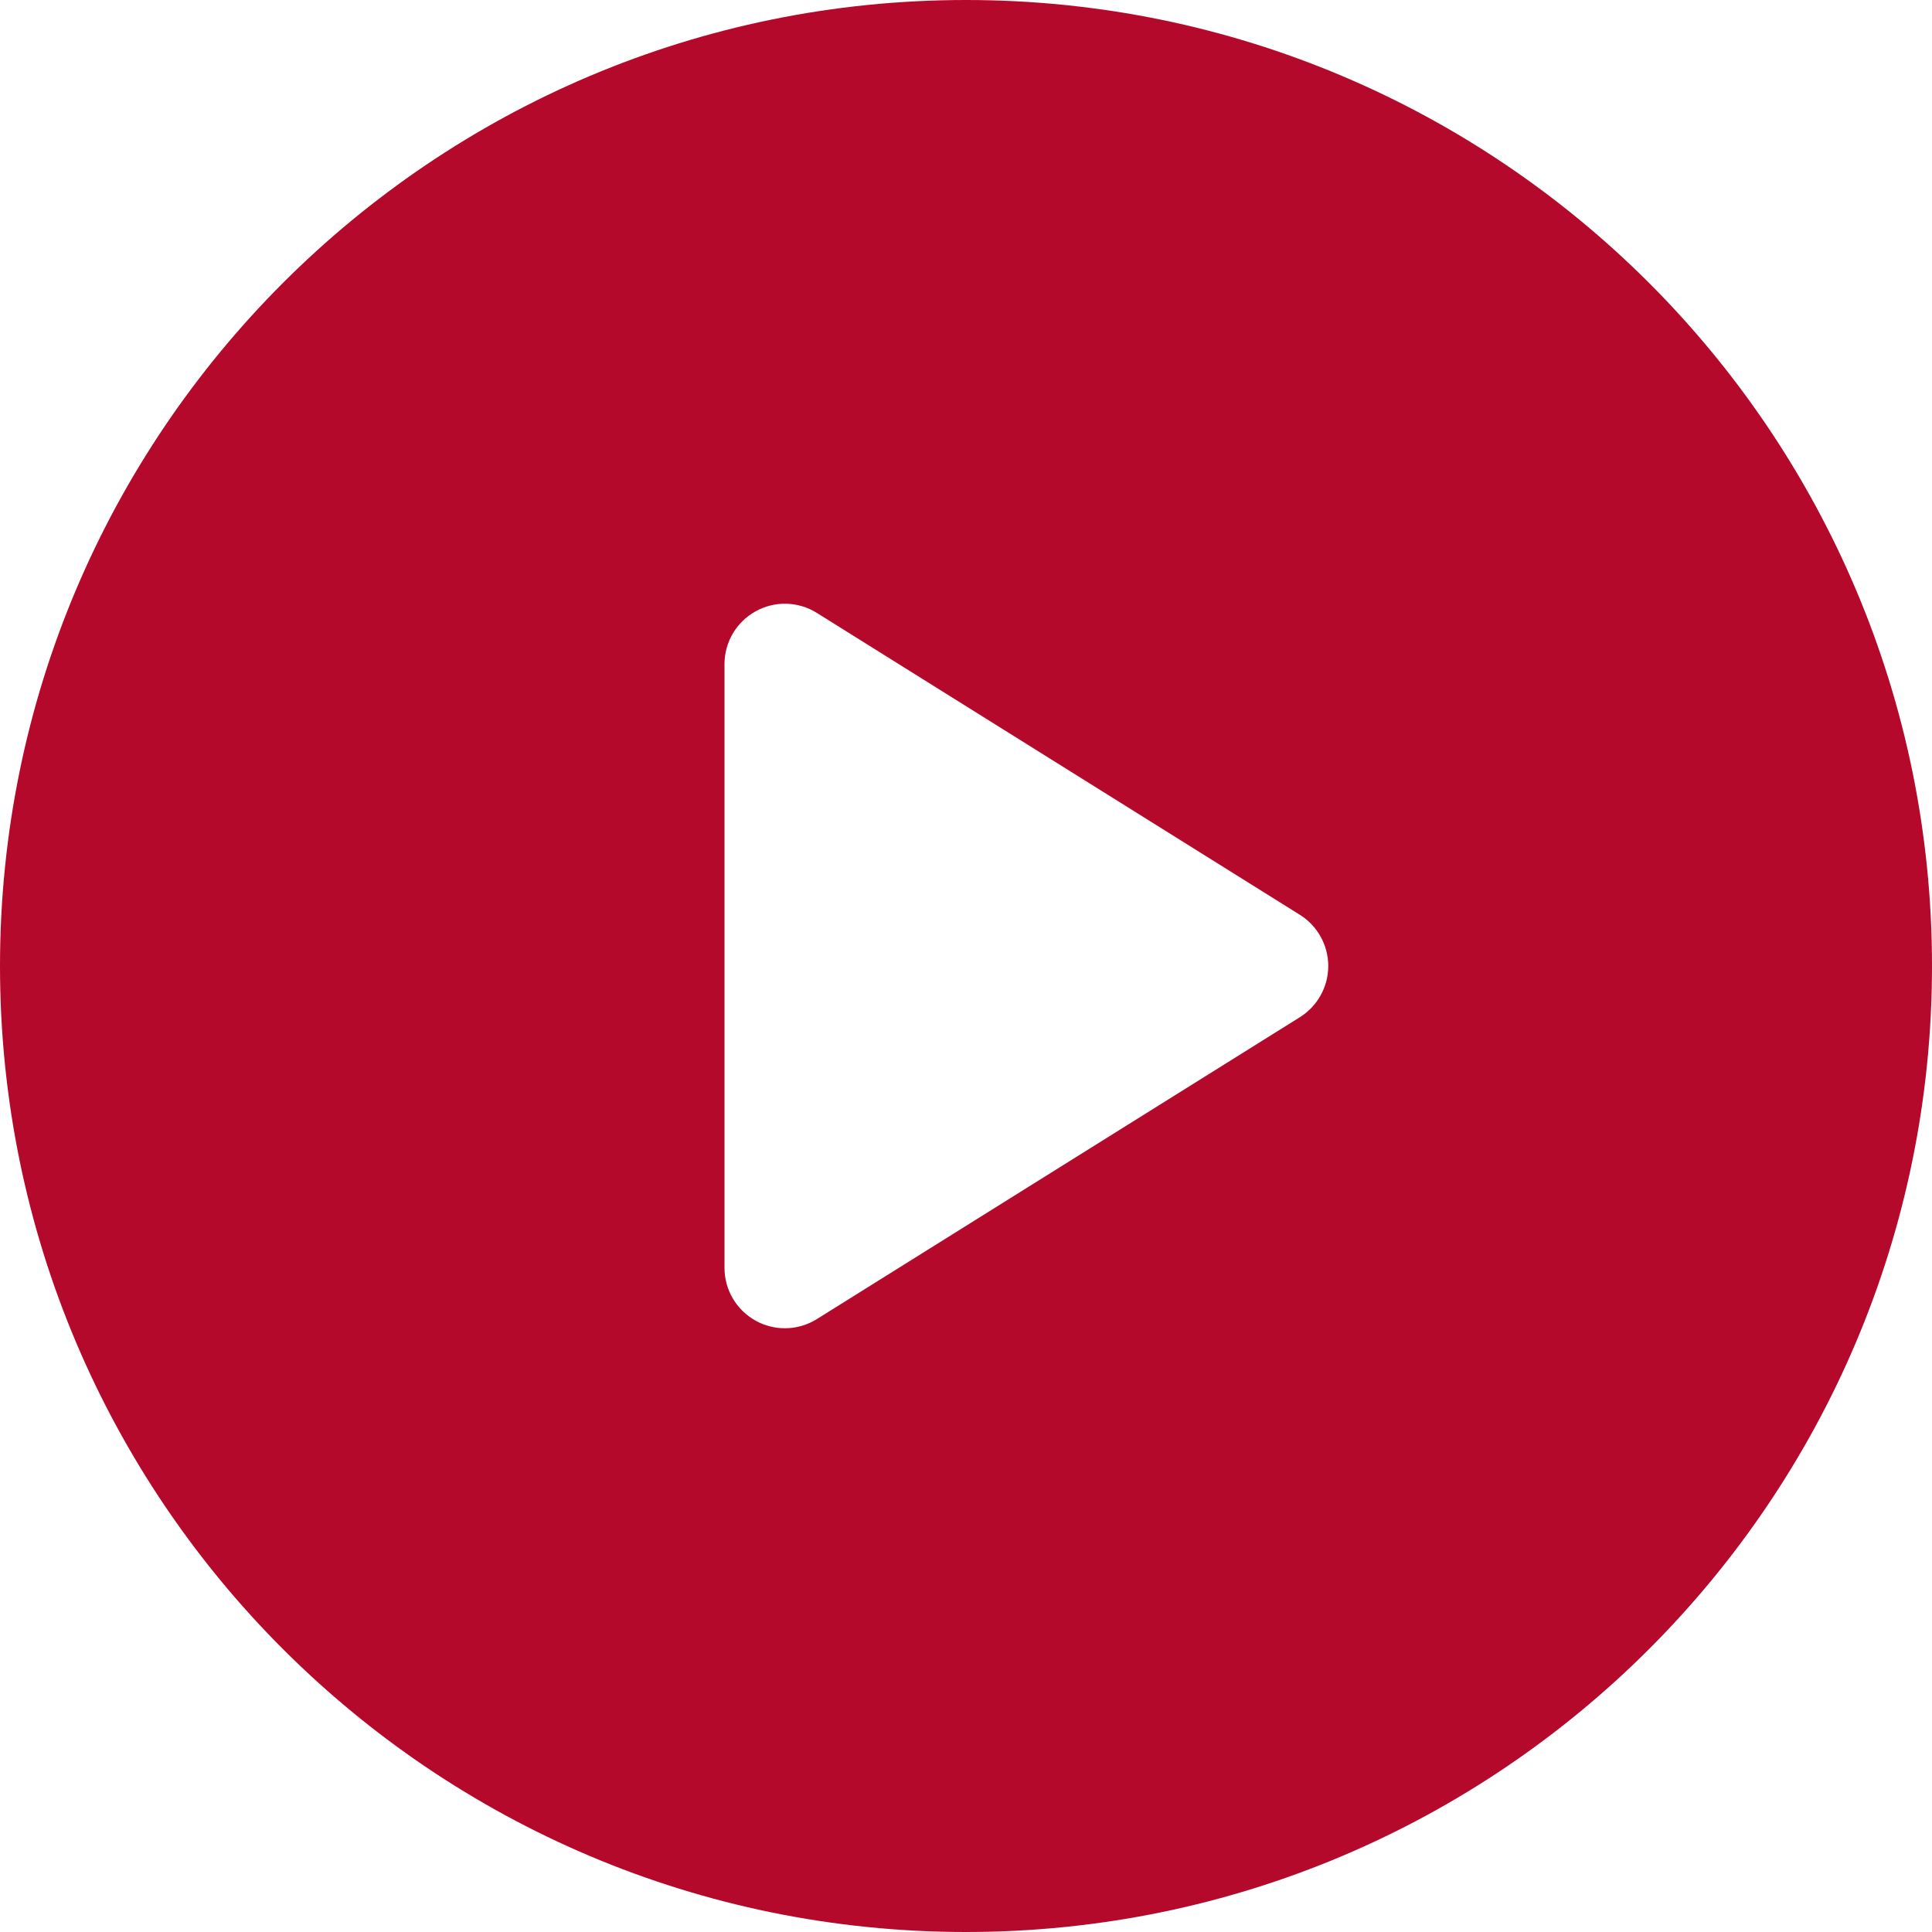
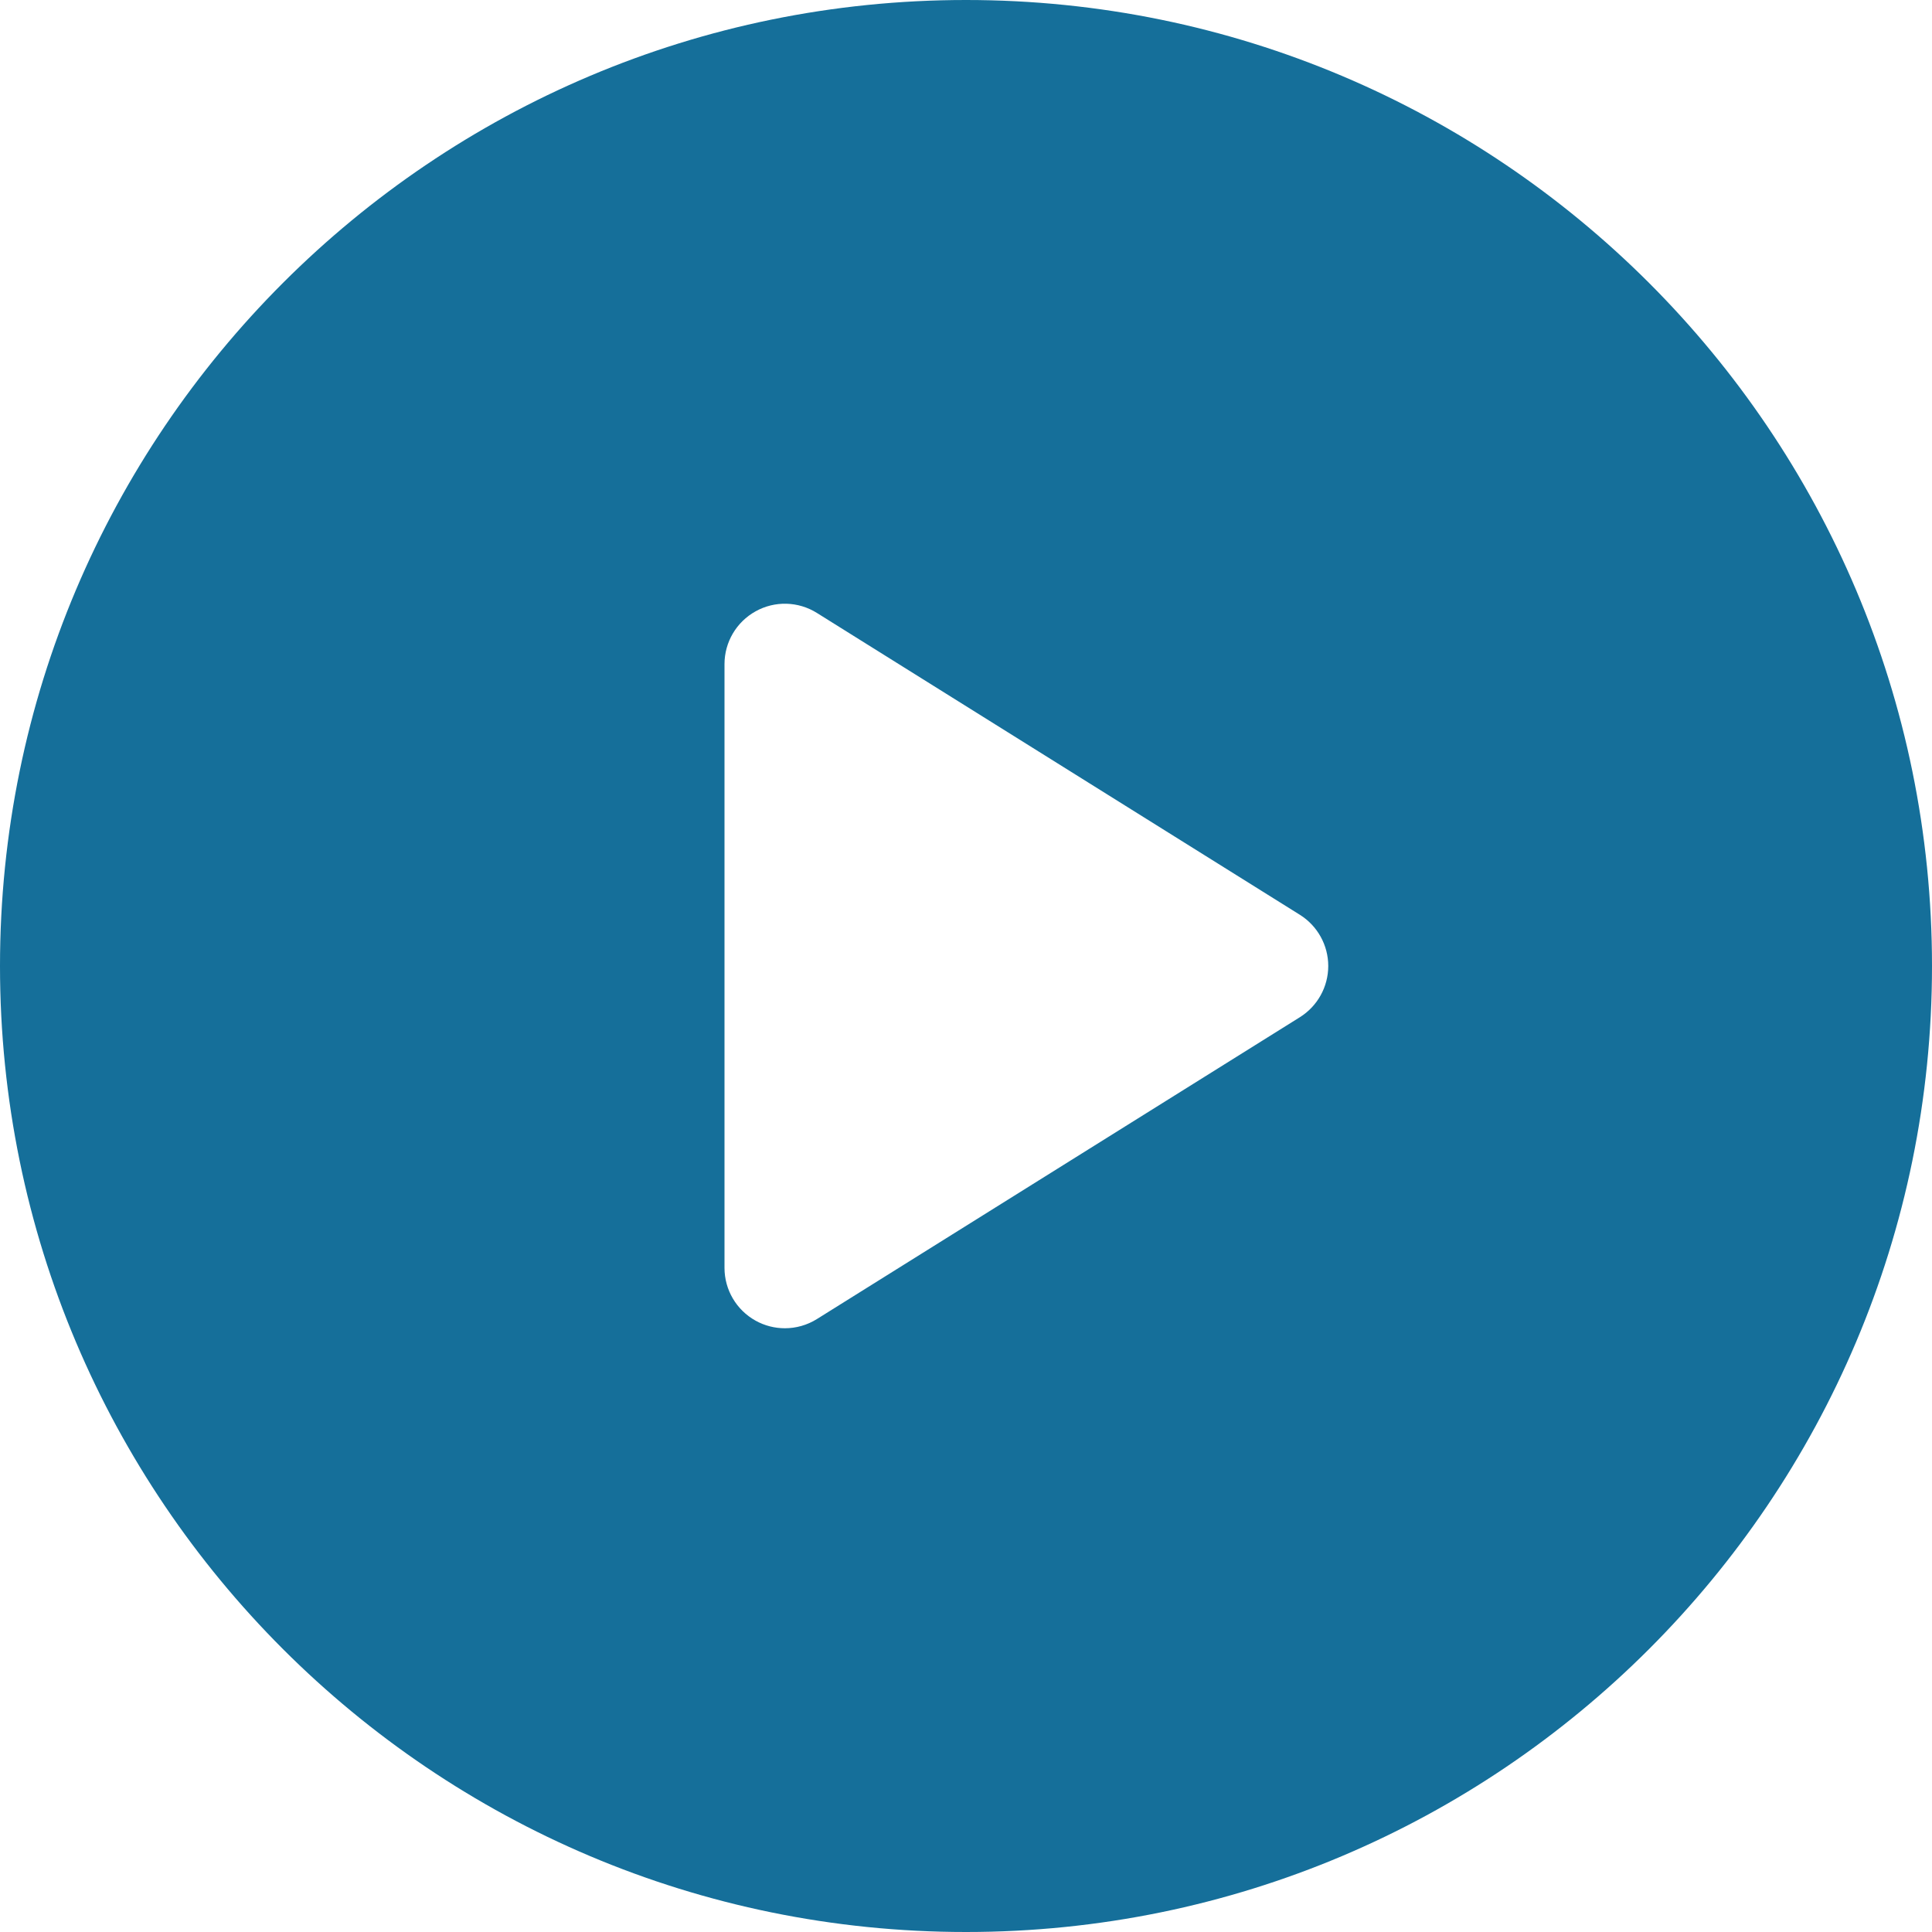
<svg xmlns="http://www.w3.org/2000/svg" version="1.1" id="Capa_1" x="0px" y="0px" viewBox="0 0 512 512" style="enable-background:new 0 0 512 512;" xml:space="preserve" width="512px" height="512px">
  <g>
-     <path d="M256,0C114.617,0,0,114.615,0,256s114.617,256,256,256s256-114.615,256-256S397.383,0,256,0z M344.48,269.57l-128,80  c-2.59,1.617-5.535,2.43-8.48,2.43c-2.668,0-5.34-0.664-7.758-2.008C195.156,347.172,192,341.82,192,336V176  c0-5.82,3.156-11.172,8.242-13.992c5.086-2.836,11.305-2.664,16.238,0.422l128,80c4.676,2.93,7.52,8.055,7.52,13.57  S349.156,266.641,344.48,269.57z" data-original="#000000" class="active-path" data-old_color="#000000" fill="#B5092C" />
+     <path d="M256,0C114.617,0,0,114.615,0,256s114.617,256,256,256s256-114.615,256-256S397.383,0,256,0z M344.48,269.57l-128,80  c-2.59,1.617-5.535,2.43-8.48,2.43c-2.668,0-5.34-0.664-7.758-2.008C195.156,347.172,192,341.82,192,336V176  c0-5.82,3.156-11.172,8.242-13.992c5.086-2.836,11.305-2.664,16.238,0.422l128,80c4.676,2.93,7.52,8.055,7.52,13.57  S349.156,266.641,344.48,269.57z" data-original="#000000" class="active-path" data-old_color="#000000" fill="#156f9a" />
  </g>
</svg>
